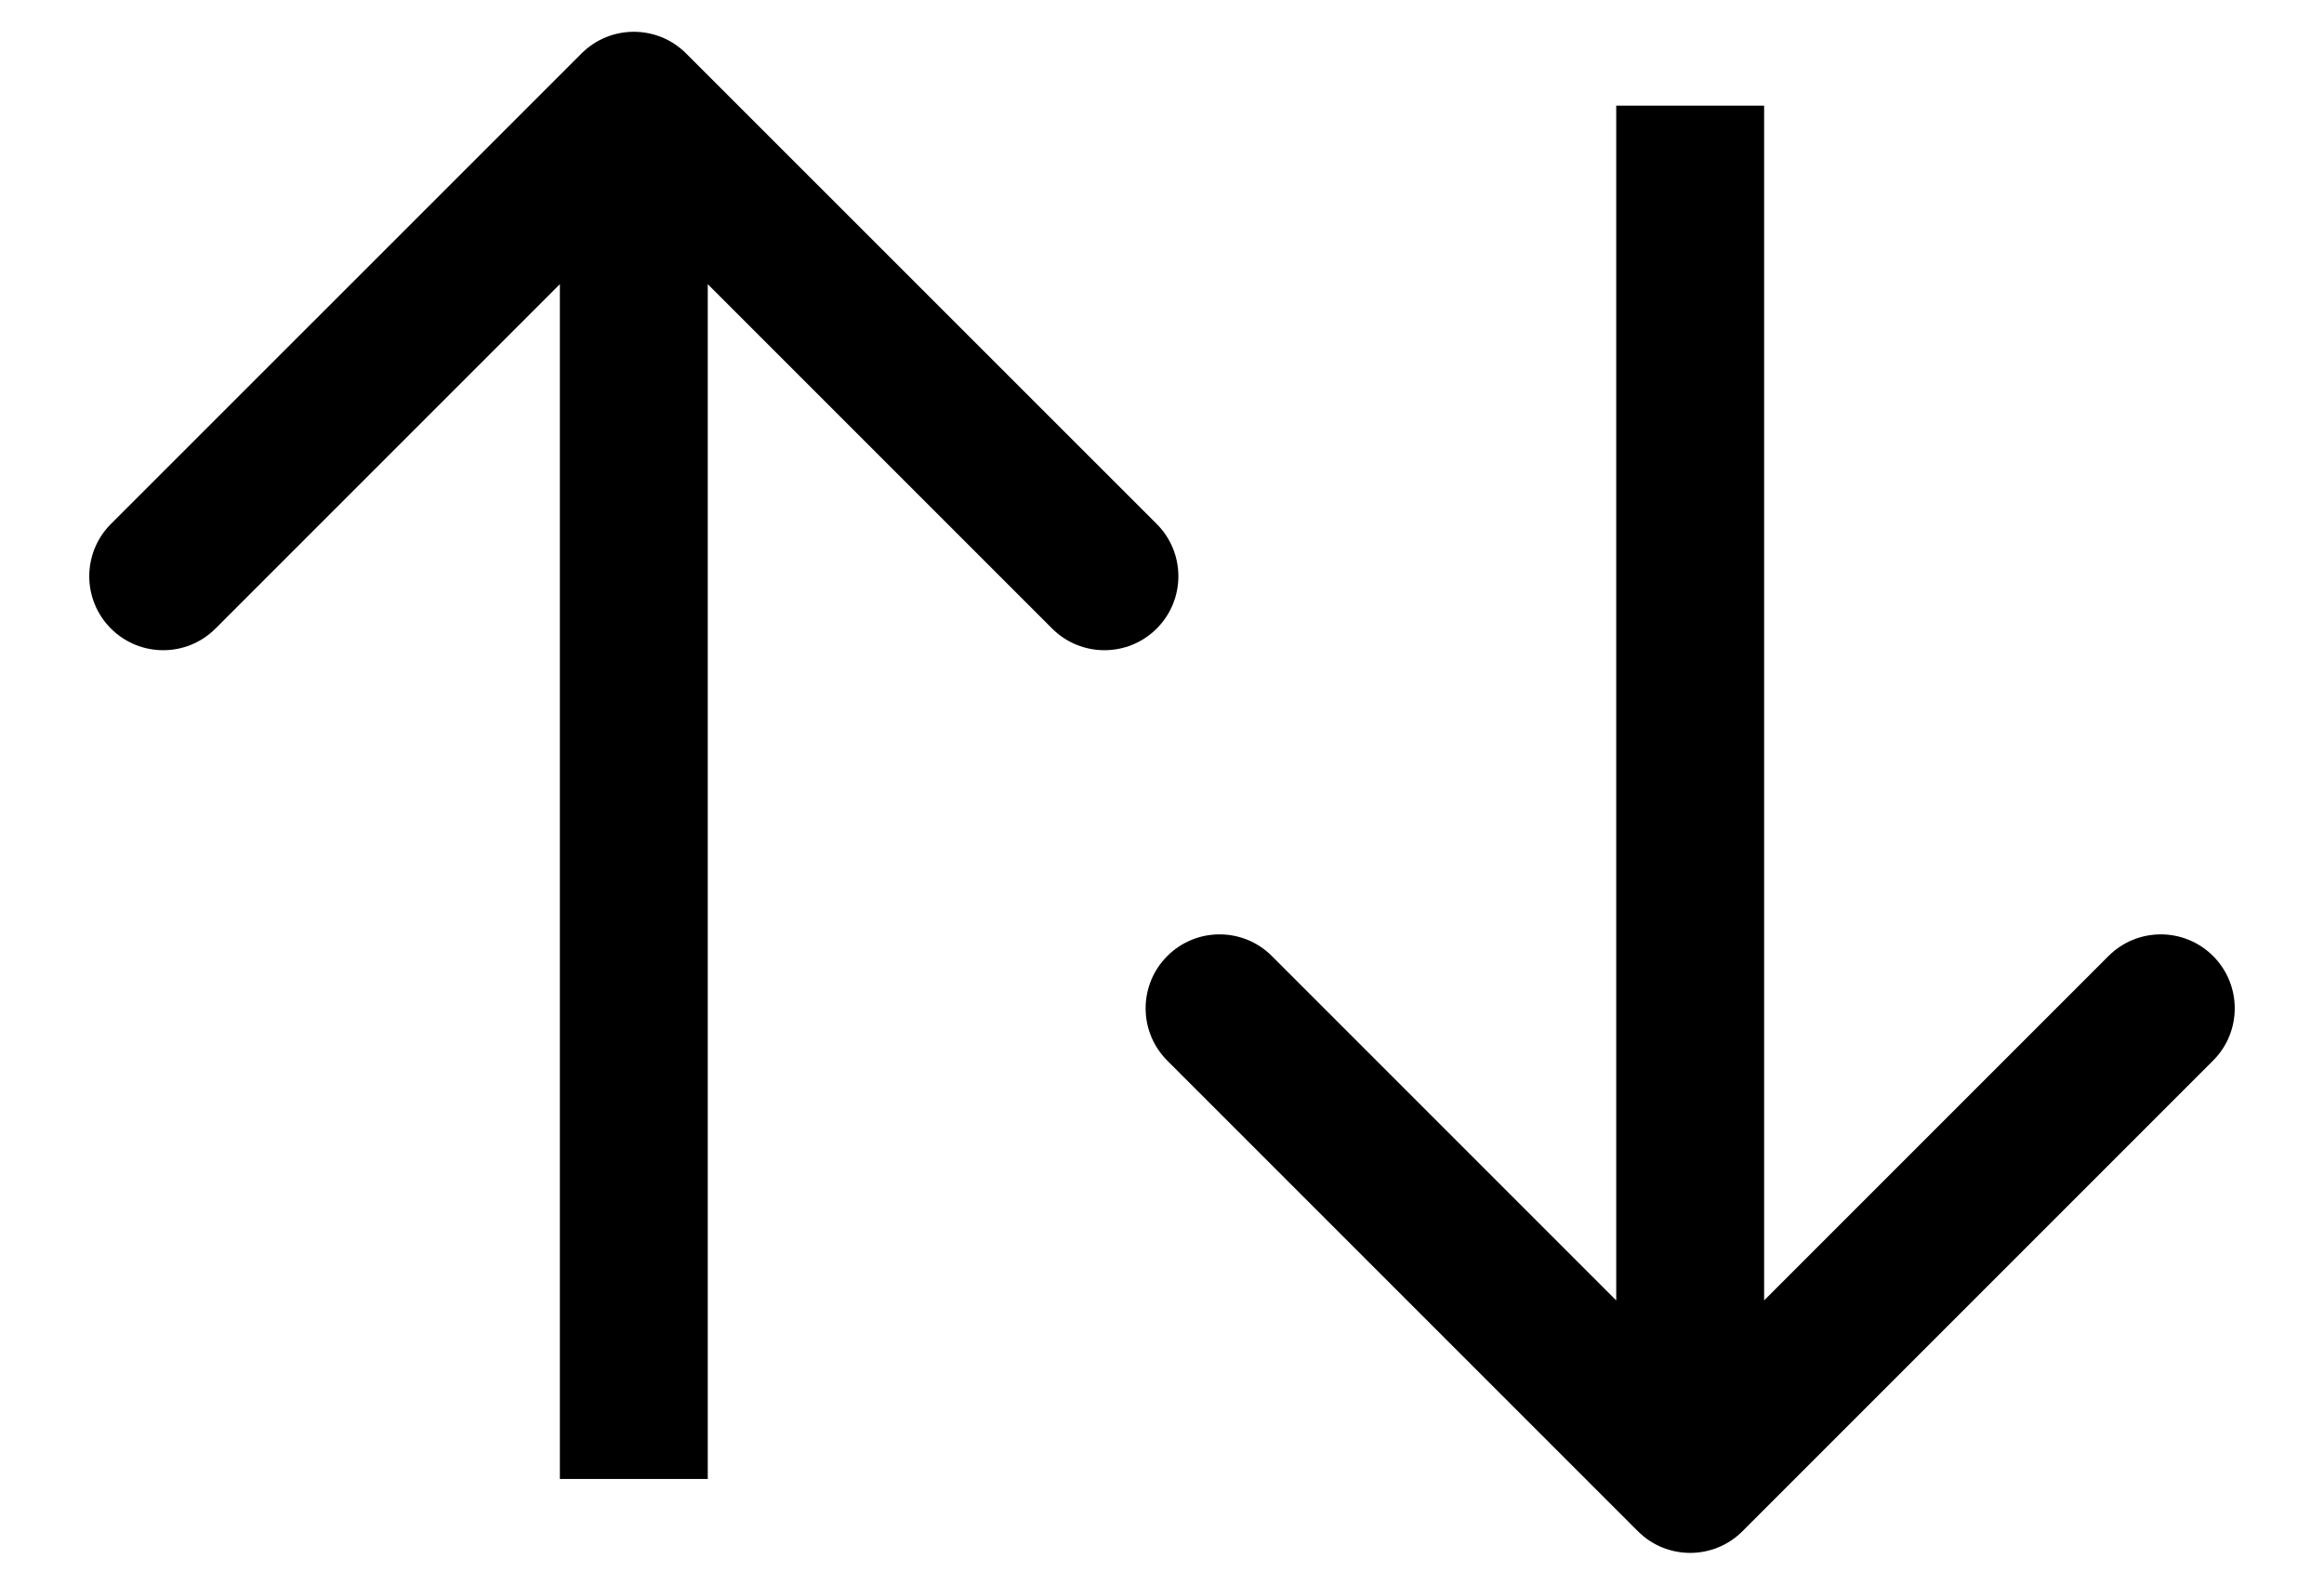
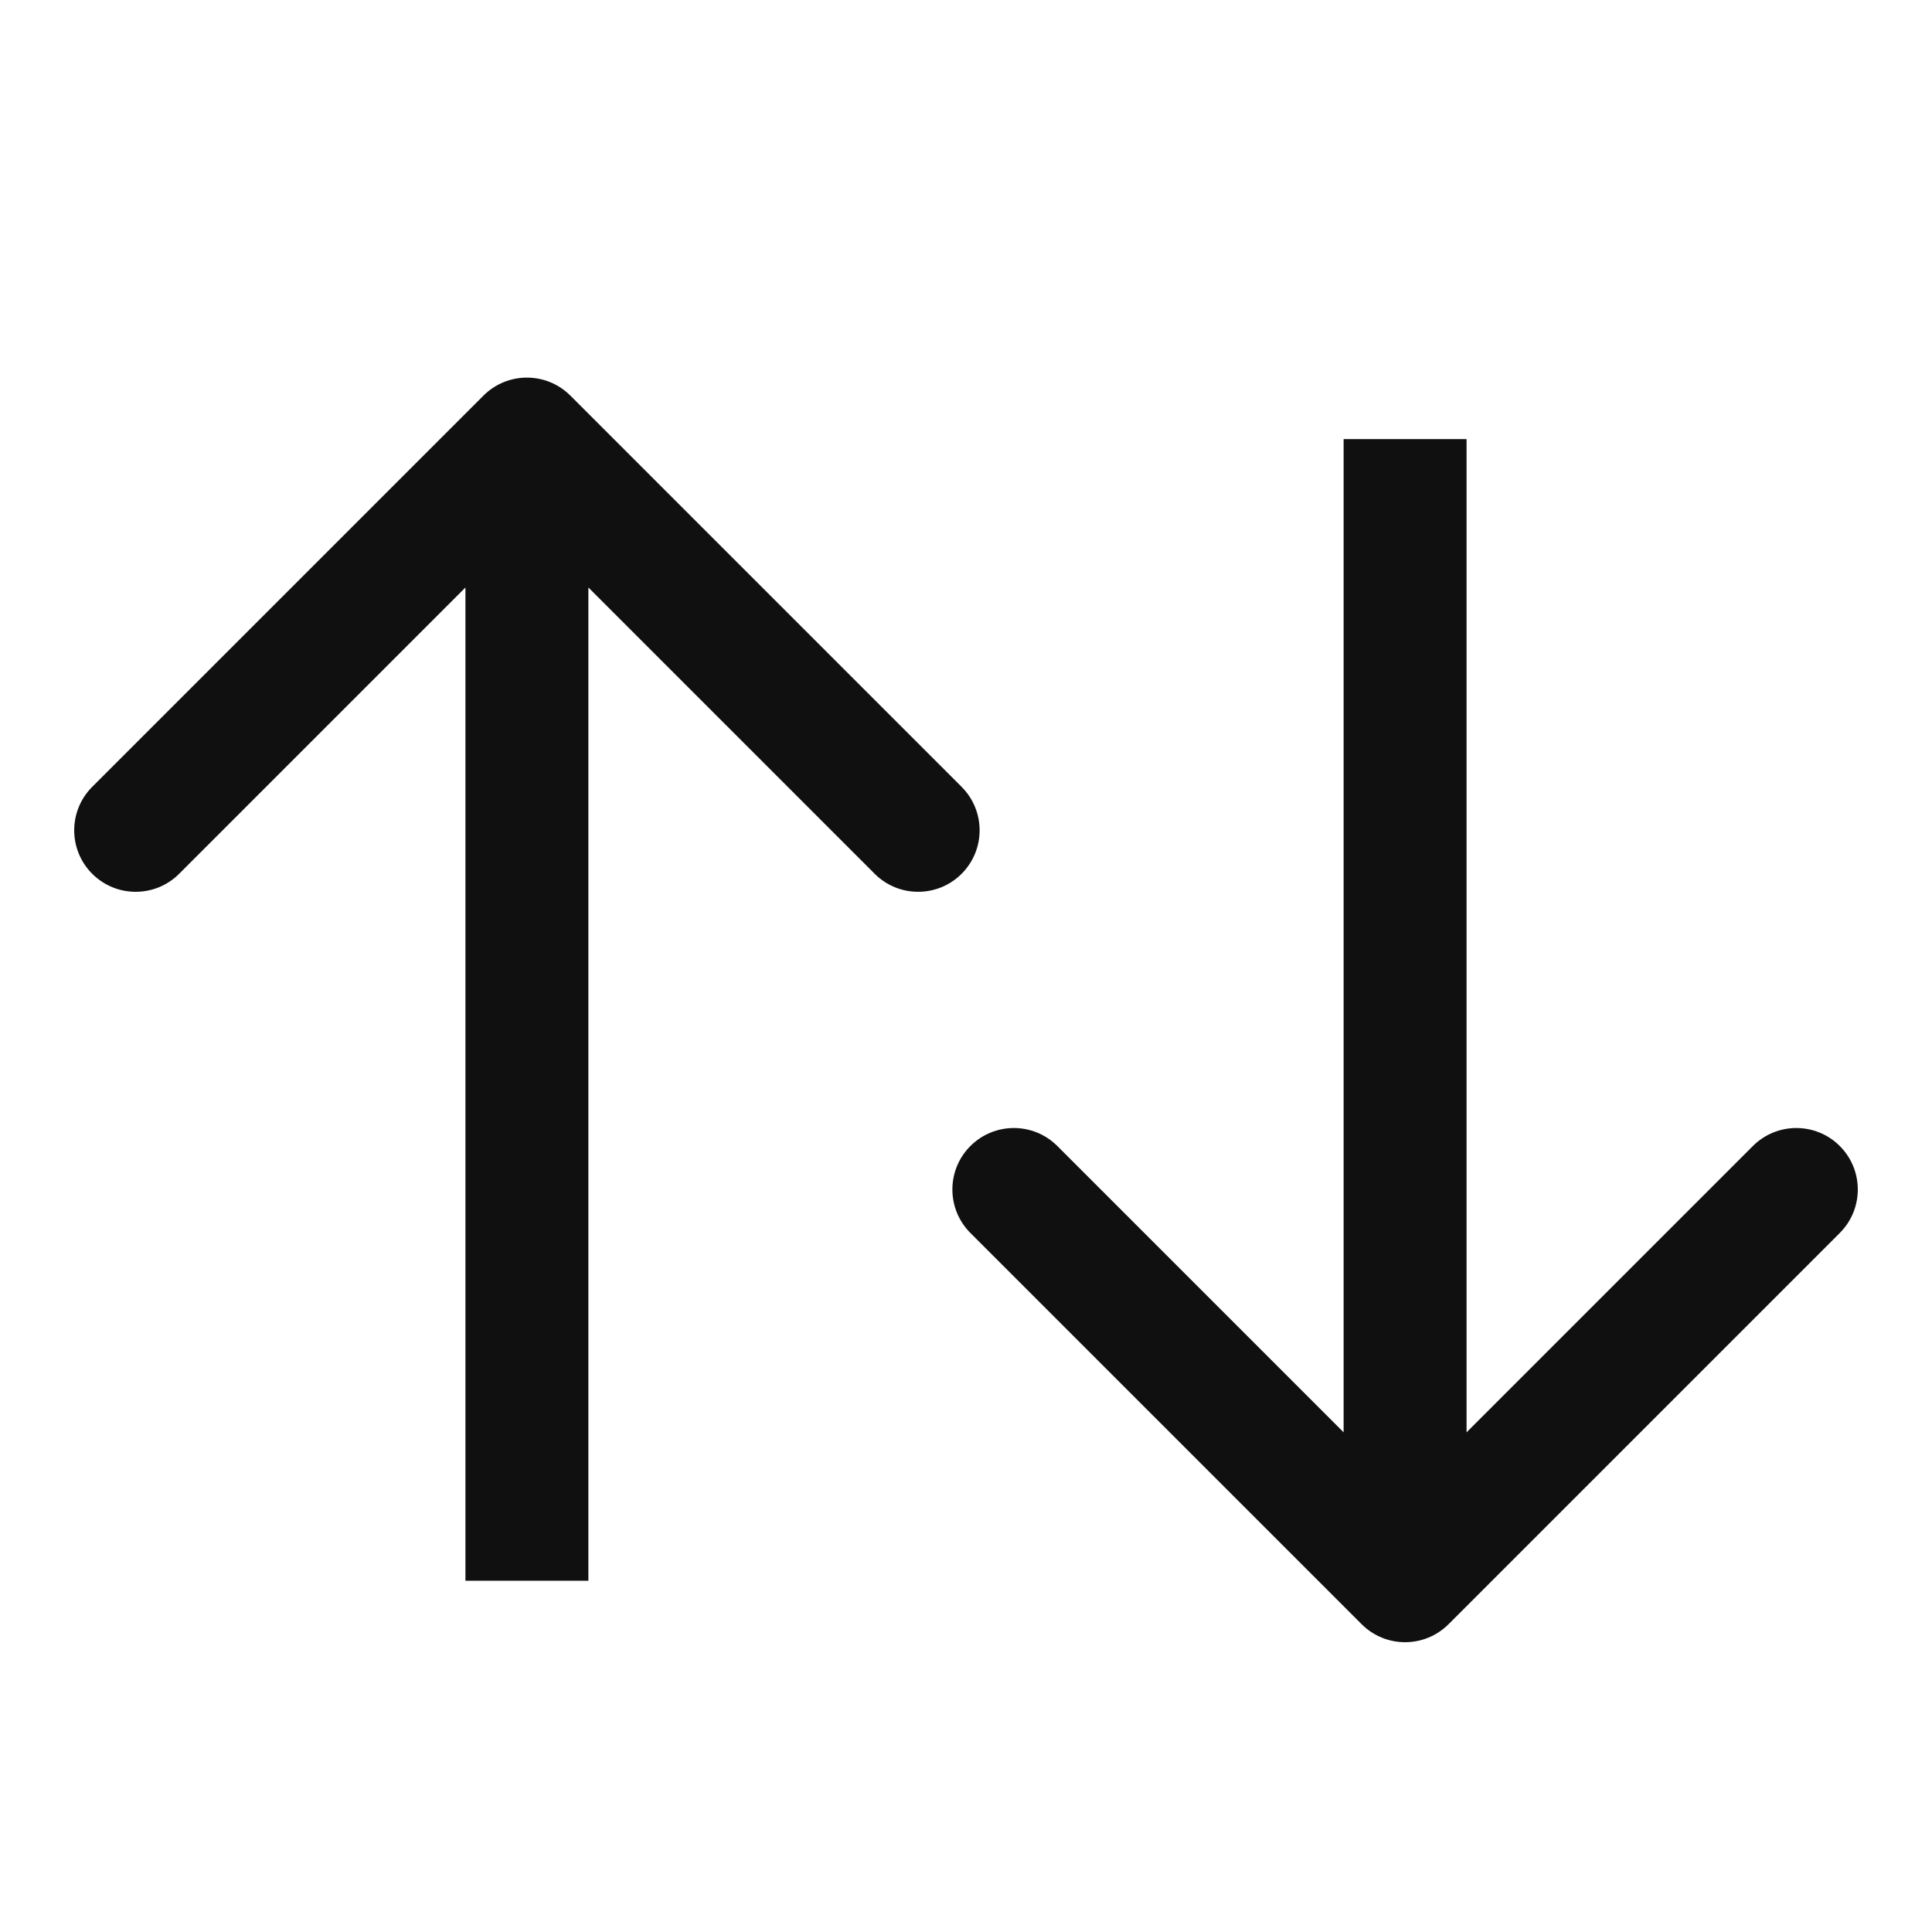
- <svg xmlns="http://www.w3.org/2000/svg" width="22" height="15" fill="none">
-   <path d="M15.505 14.495a.7.7 0 00.99 0l4.455-4.455a.7.7 0 10-.99-.99L16 13.01l-3.96-3.96a.7.7 0 10-.99.99l4.455 4.455zM15.3 1v13h1.4V1h-1.4zM6.495.506a.7.7 0 00-.99 0L1.05 4.96a.7.7 0 00.99.99L6 1.99l3.96 3.96a.7.7 0 10.99-.99L6.495.506zM6.7 14V1H5.3v13h1.4z" fill="#000" />
+ <svg xmlns="http://www.w3.org/2000/svg" width="22" height="22" fill="none">
+   <path d="M15.505 18.495a.7.7 0 00.99 0l4.455-4.455a.7.7 0 10-.99-.99L16 17.01l-3.96-3.96a.7.7 0 10-.99.99l4.455 4.455zM15.3 5v13h1.4V5h-1.4zM6.495 4.505a.7.7 0 00-.99 0L1.05 8.96a.7.7 0 00.99.99L6 5.99l3.96 3.96a.7.7 0 10.99-.99L6.495 4.505zM6.7 18V5H5.3v13h1.4z" fill="#101010" />
</svg>
